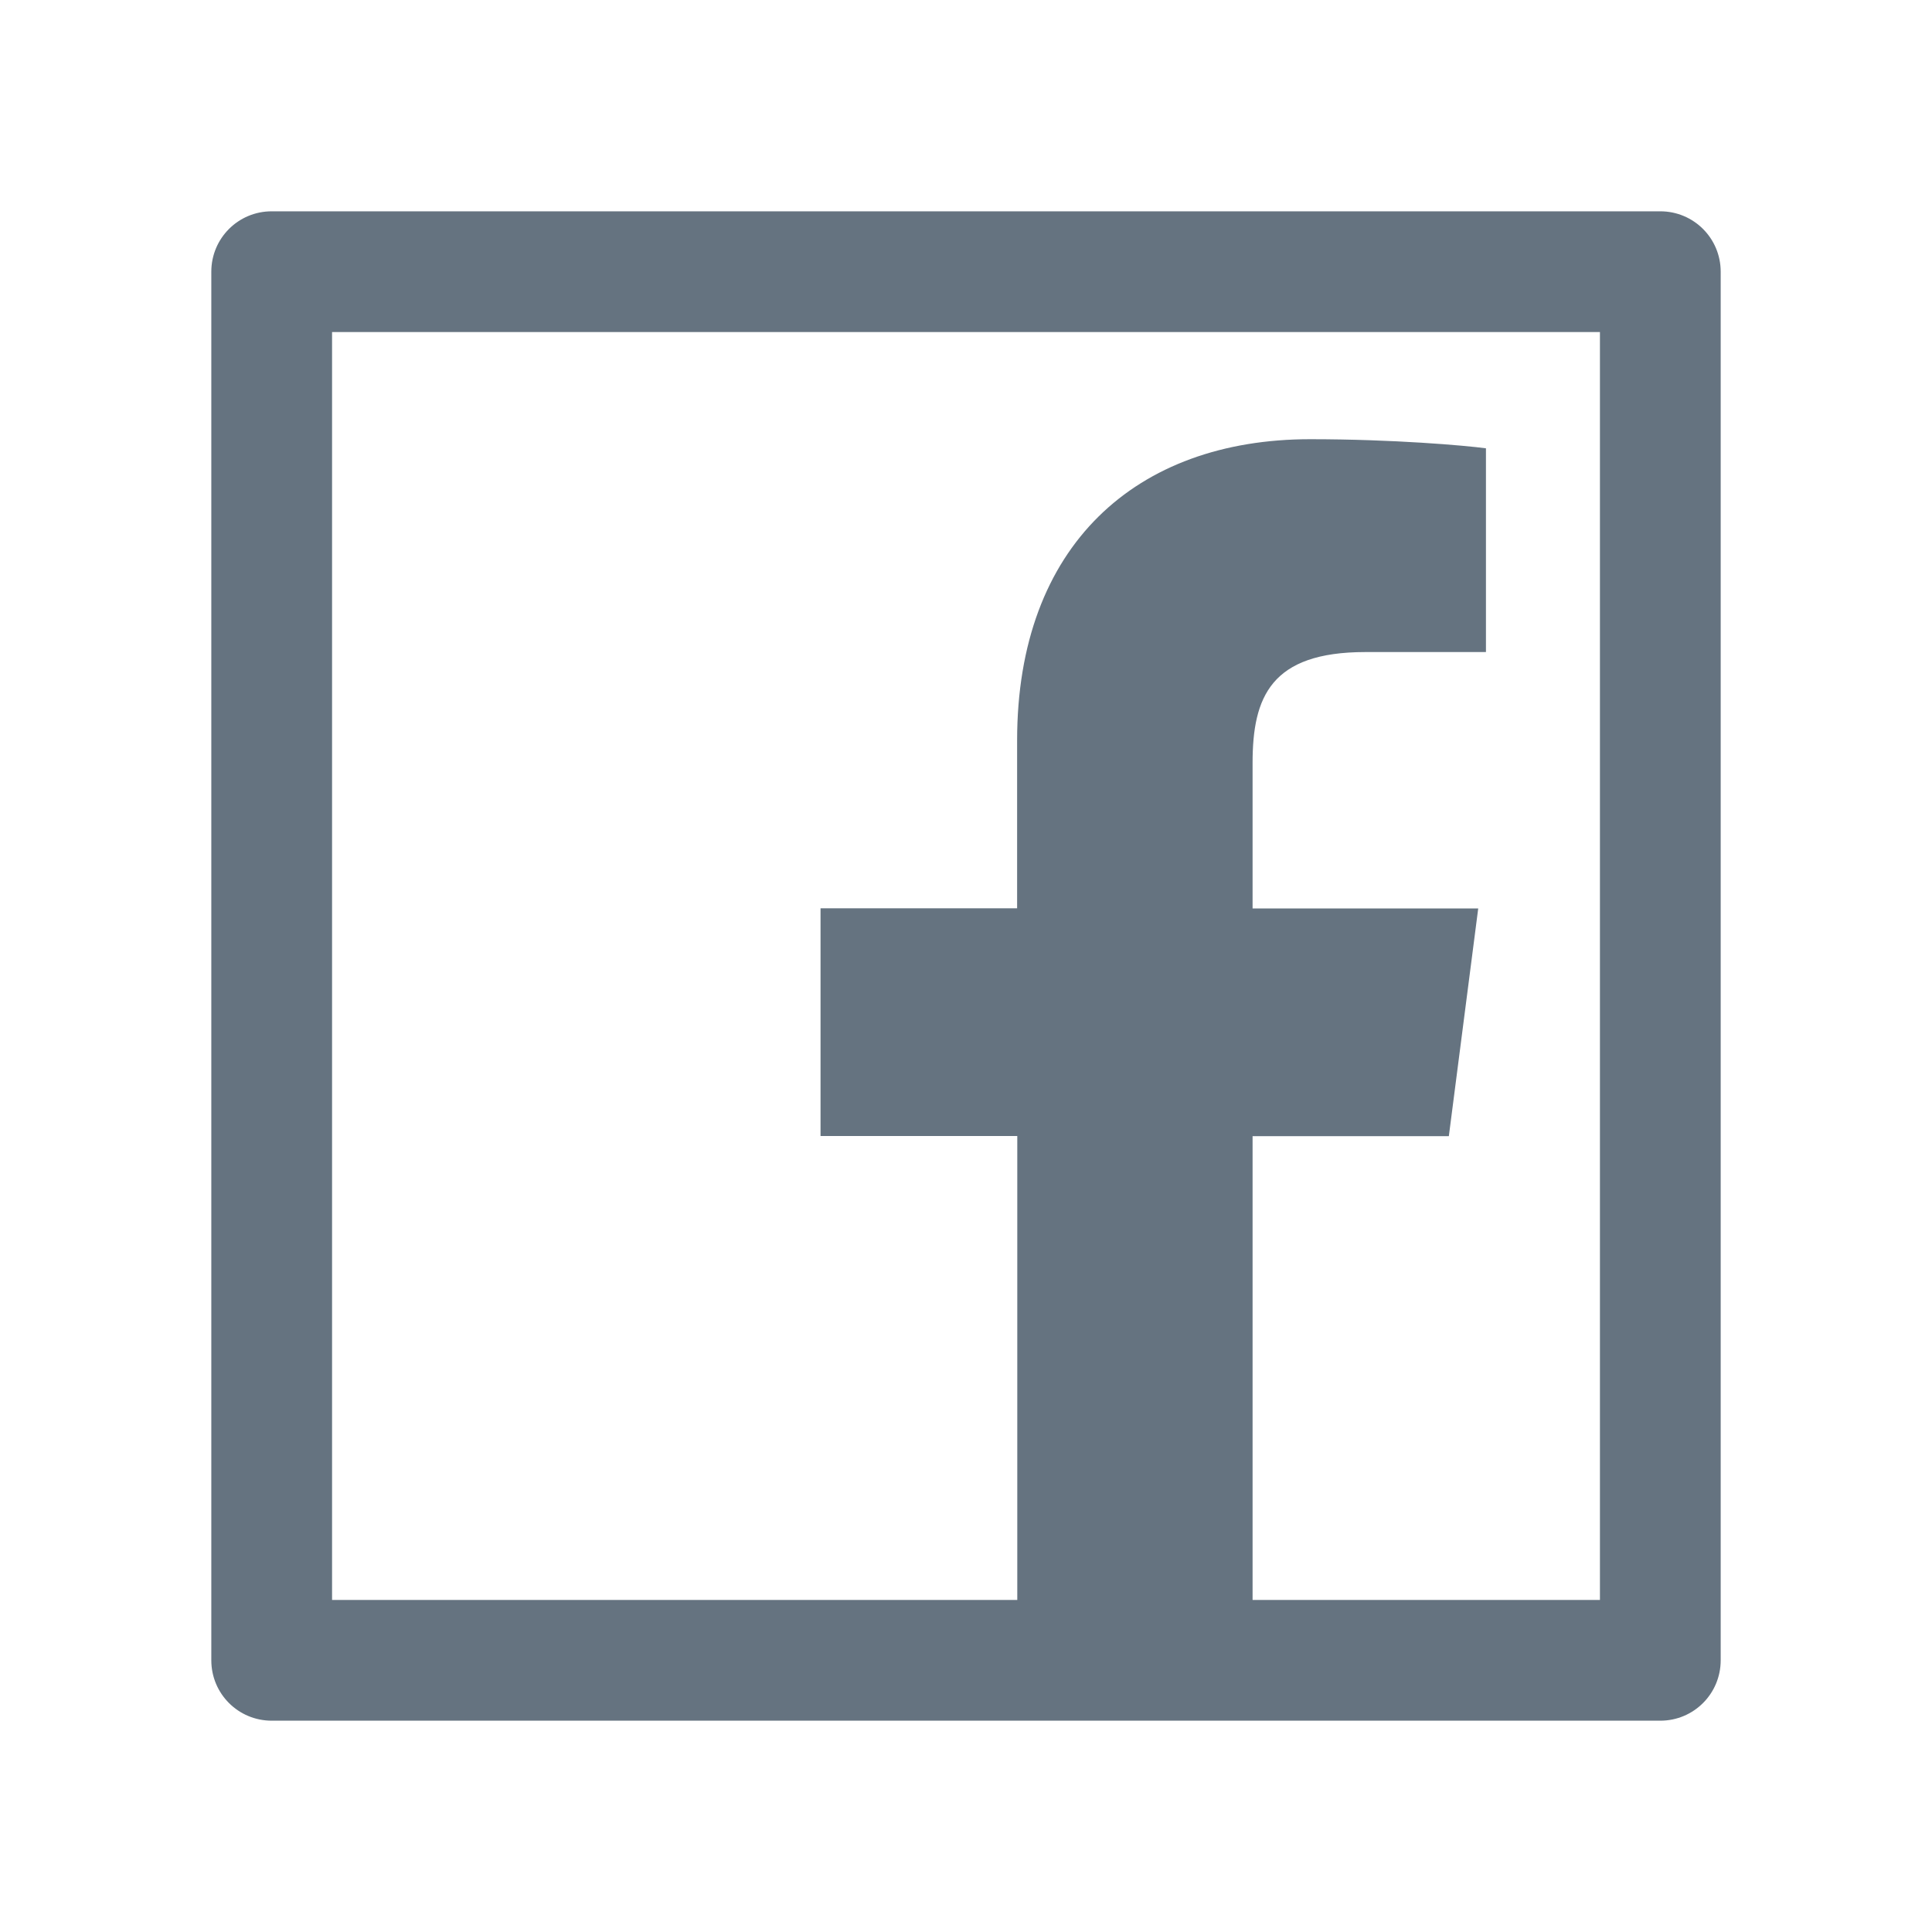
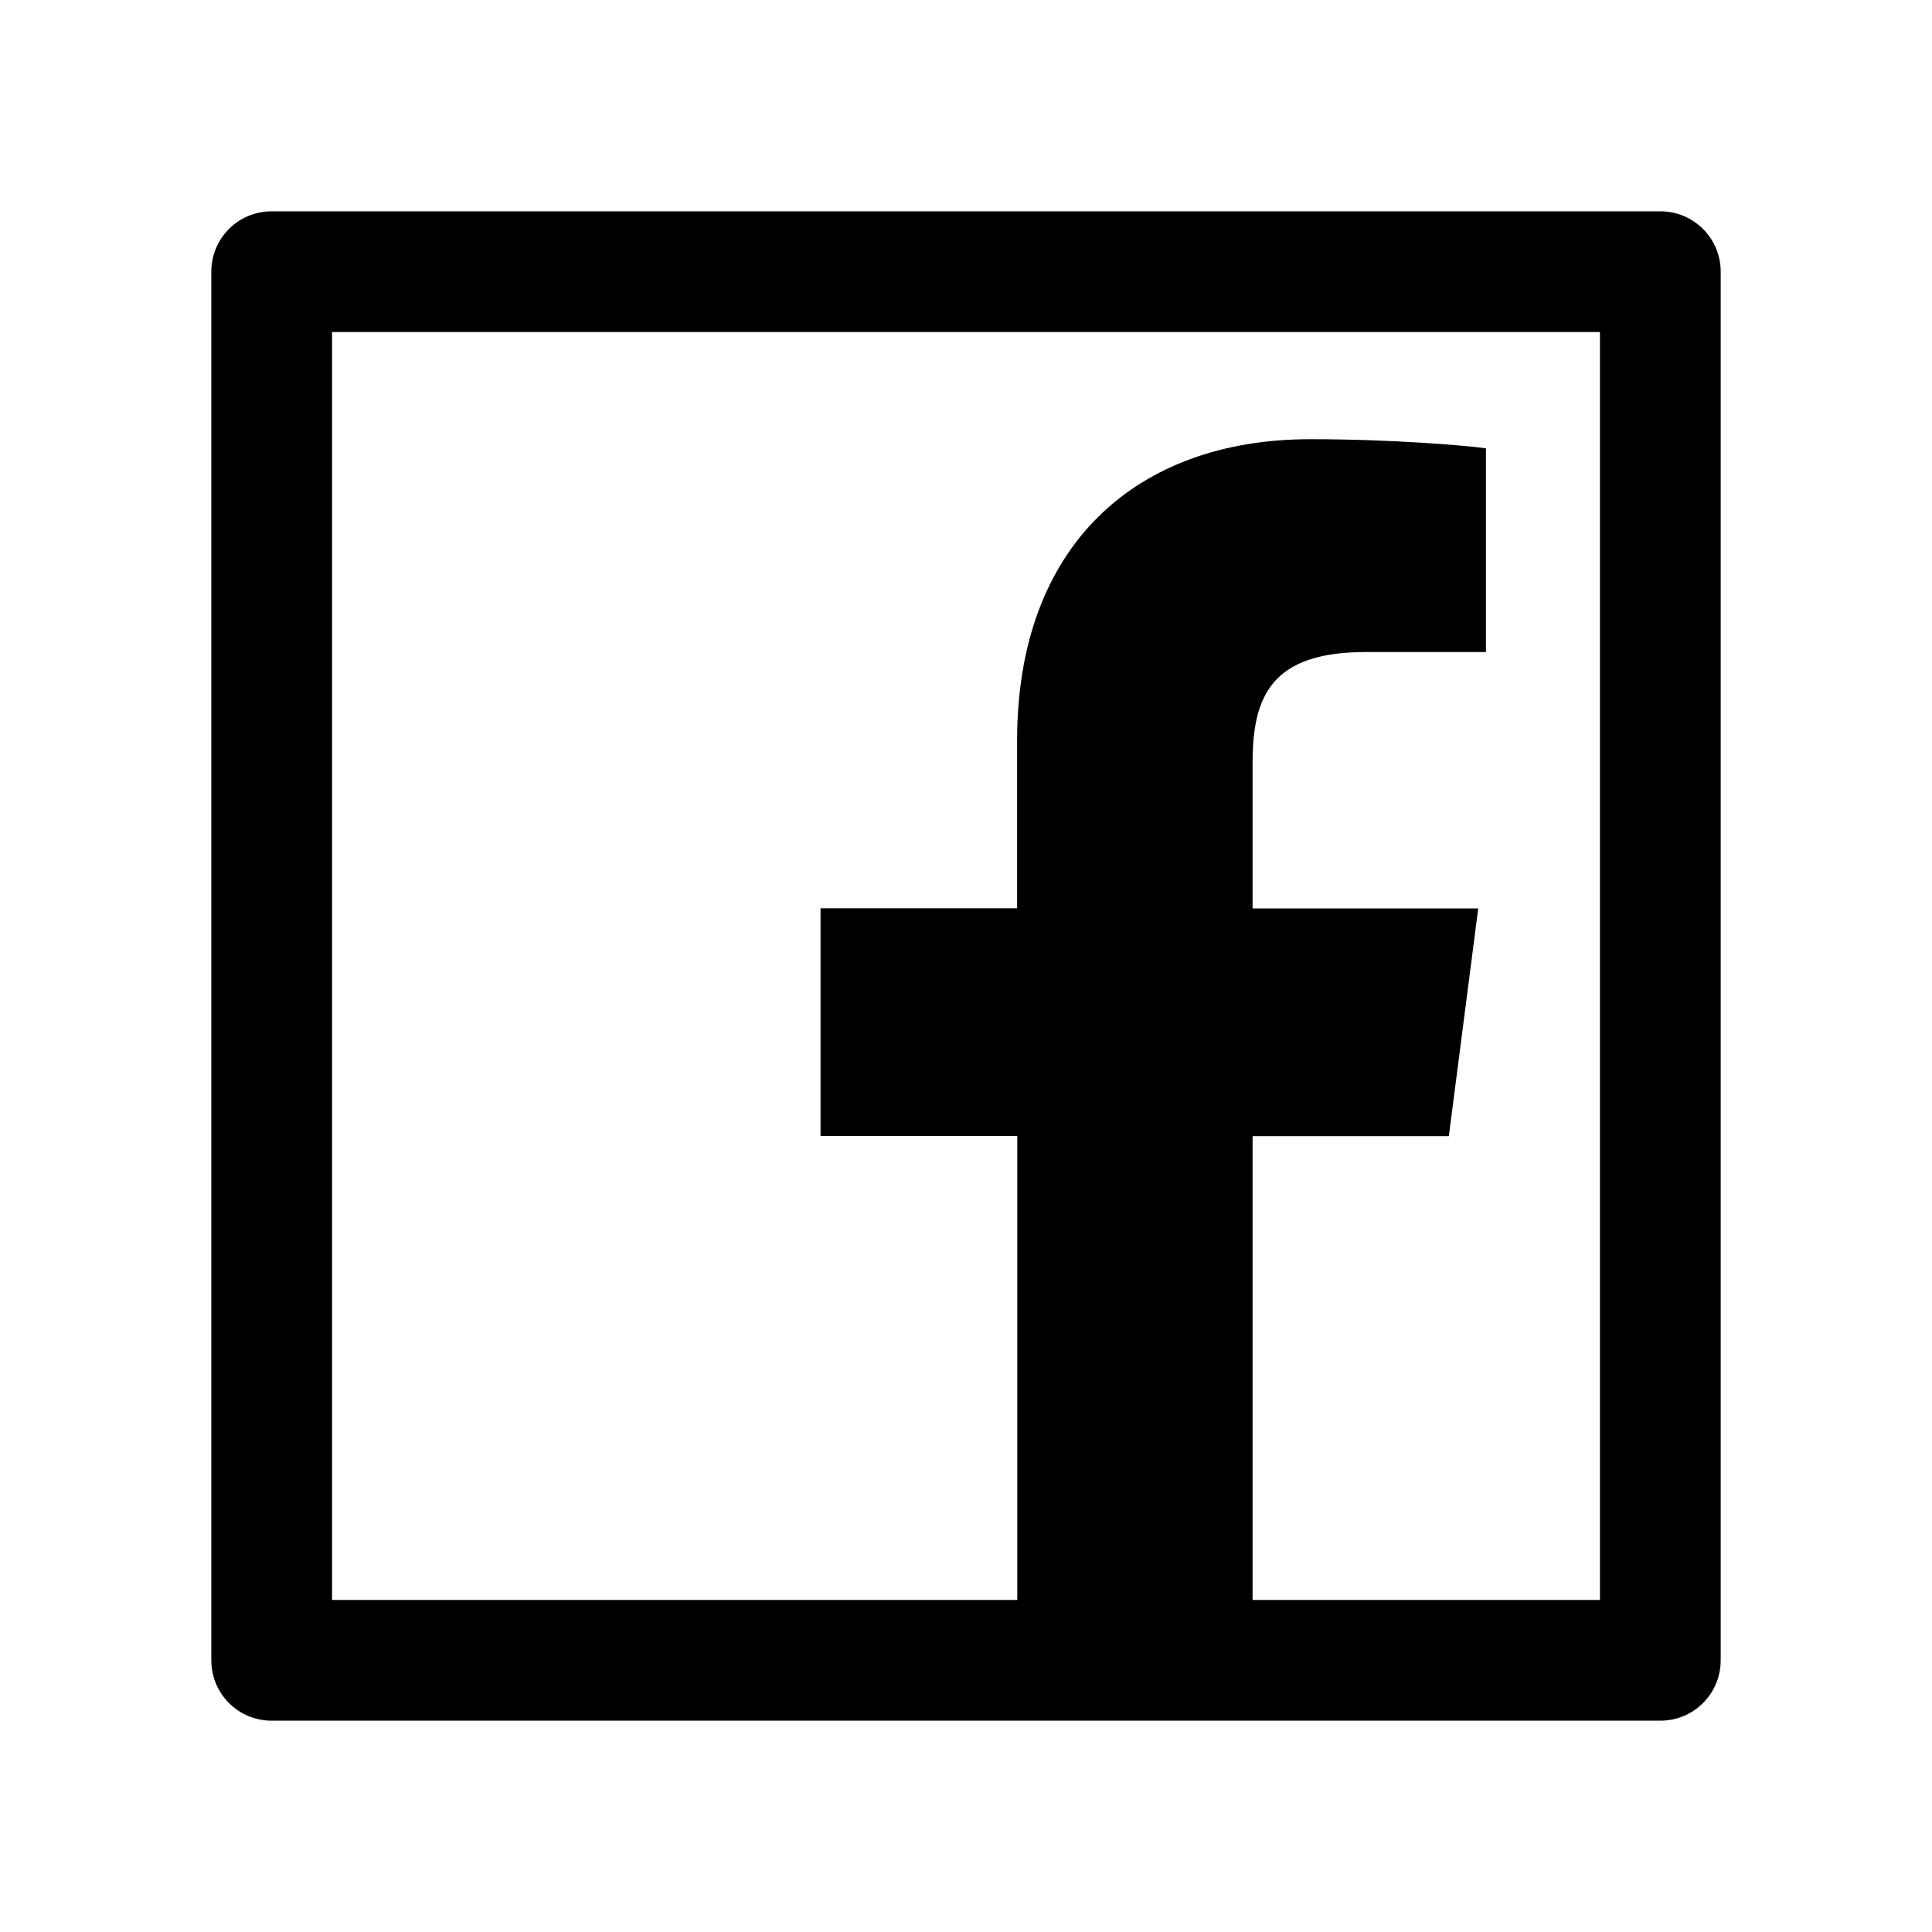
- <svg xmlns="http://www.w3.org/2000/svg" width="24" height="24" viewBox="0 0 24 24" fill="none">
-   <path d="M20.625 2.625H3.375C2.96 2.625 2.625 2.96 2.625 3.375V20.625C2.625 21.04 2.96 21.375 3.375 21.375H20.625C21.04 21.375 21.375 21.04 21.375 20.625V3.375C21.375 2.96 21.04 2.625 20.625 2.625ZM19.875 19.875H15.56V14.114H17.998L18.363 11.285H15.56V9.478C15.56 8.658 15.787 8.1 16.962 8.1H18.459V5.569C18.199 5.534 17.311 5.456 16.275 5.456C14.114 5.456 12.635 6.776 12.635 9.197V11.283H10.193V14.112H12.637V19.875H4.125V4.125H19.875V19.875Z" fill="#657380" />
+ <svg xmlns="http://www.w3.org/2000/svg" width="24" height="24" viewBox="0 0 24 24">
+   <path d="M20.625 2.625H3.375C2.96 2.625 2.625 2.96 2.625 3.375V20.625C2.625 21.04 2.96 21.375 3.375 21.375H20.625C21.04 21.375 21.375 21.04 21.375 20.625V3.375C21.375 2.96 21.04 2.625 20.625 2.625ZM19.875 19.875H15.56V14.114H17.998L18.363 11.285H15.56V9.478C15.56 8.658 15.787 8.1 16.962 8.1H18.459V5.569C18.199 5.534 17.311 5.456 16.275 5.456C14.114 5.456 12.635 6.776 12.635 9.197V11.283H10.193V14.112H12.637V19.875H4.125V4.125H19.875V19.875Z" />
</svg>
